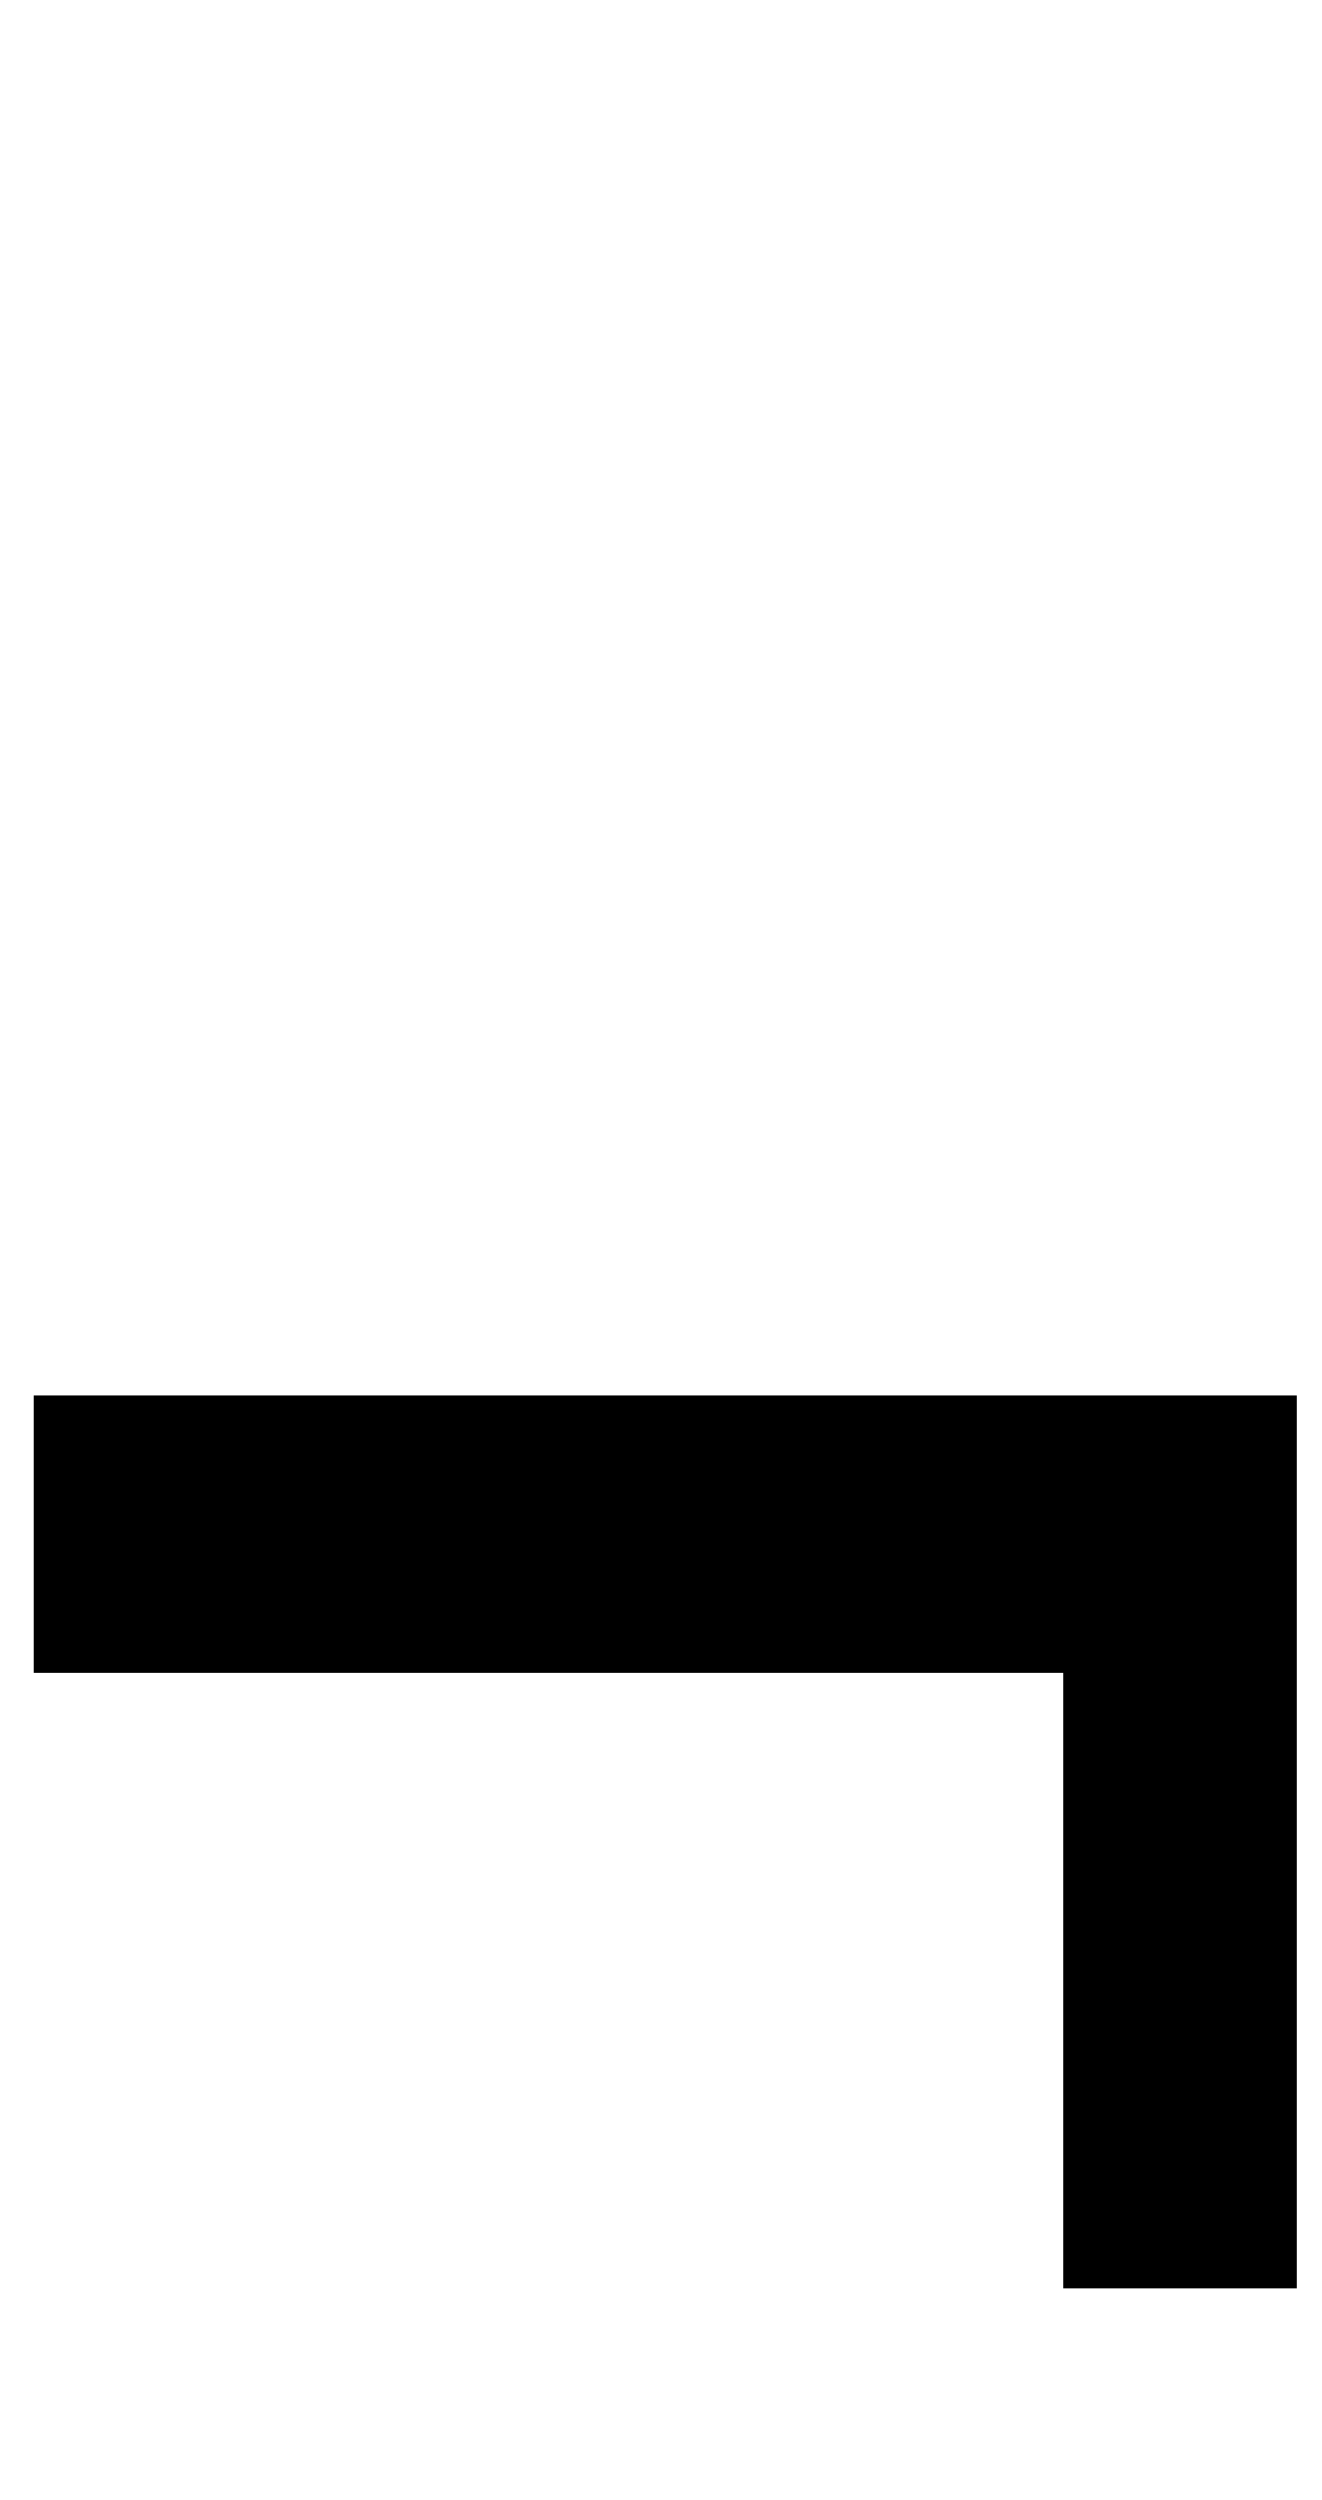
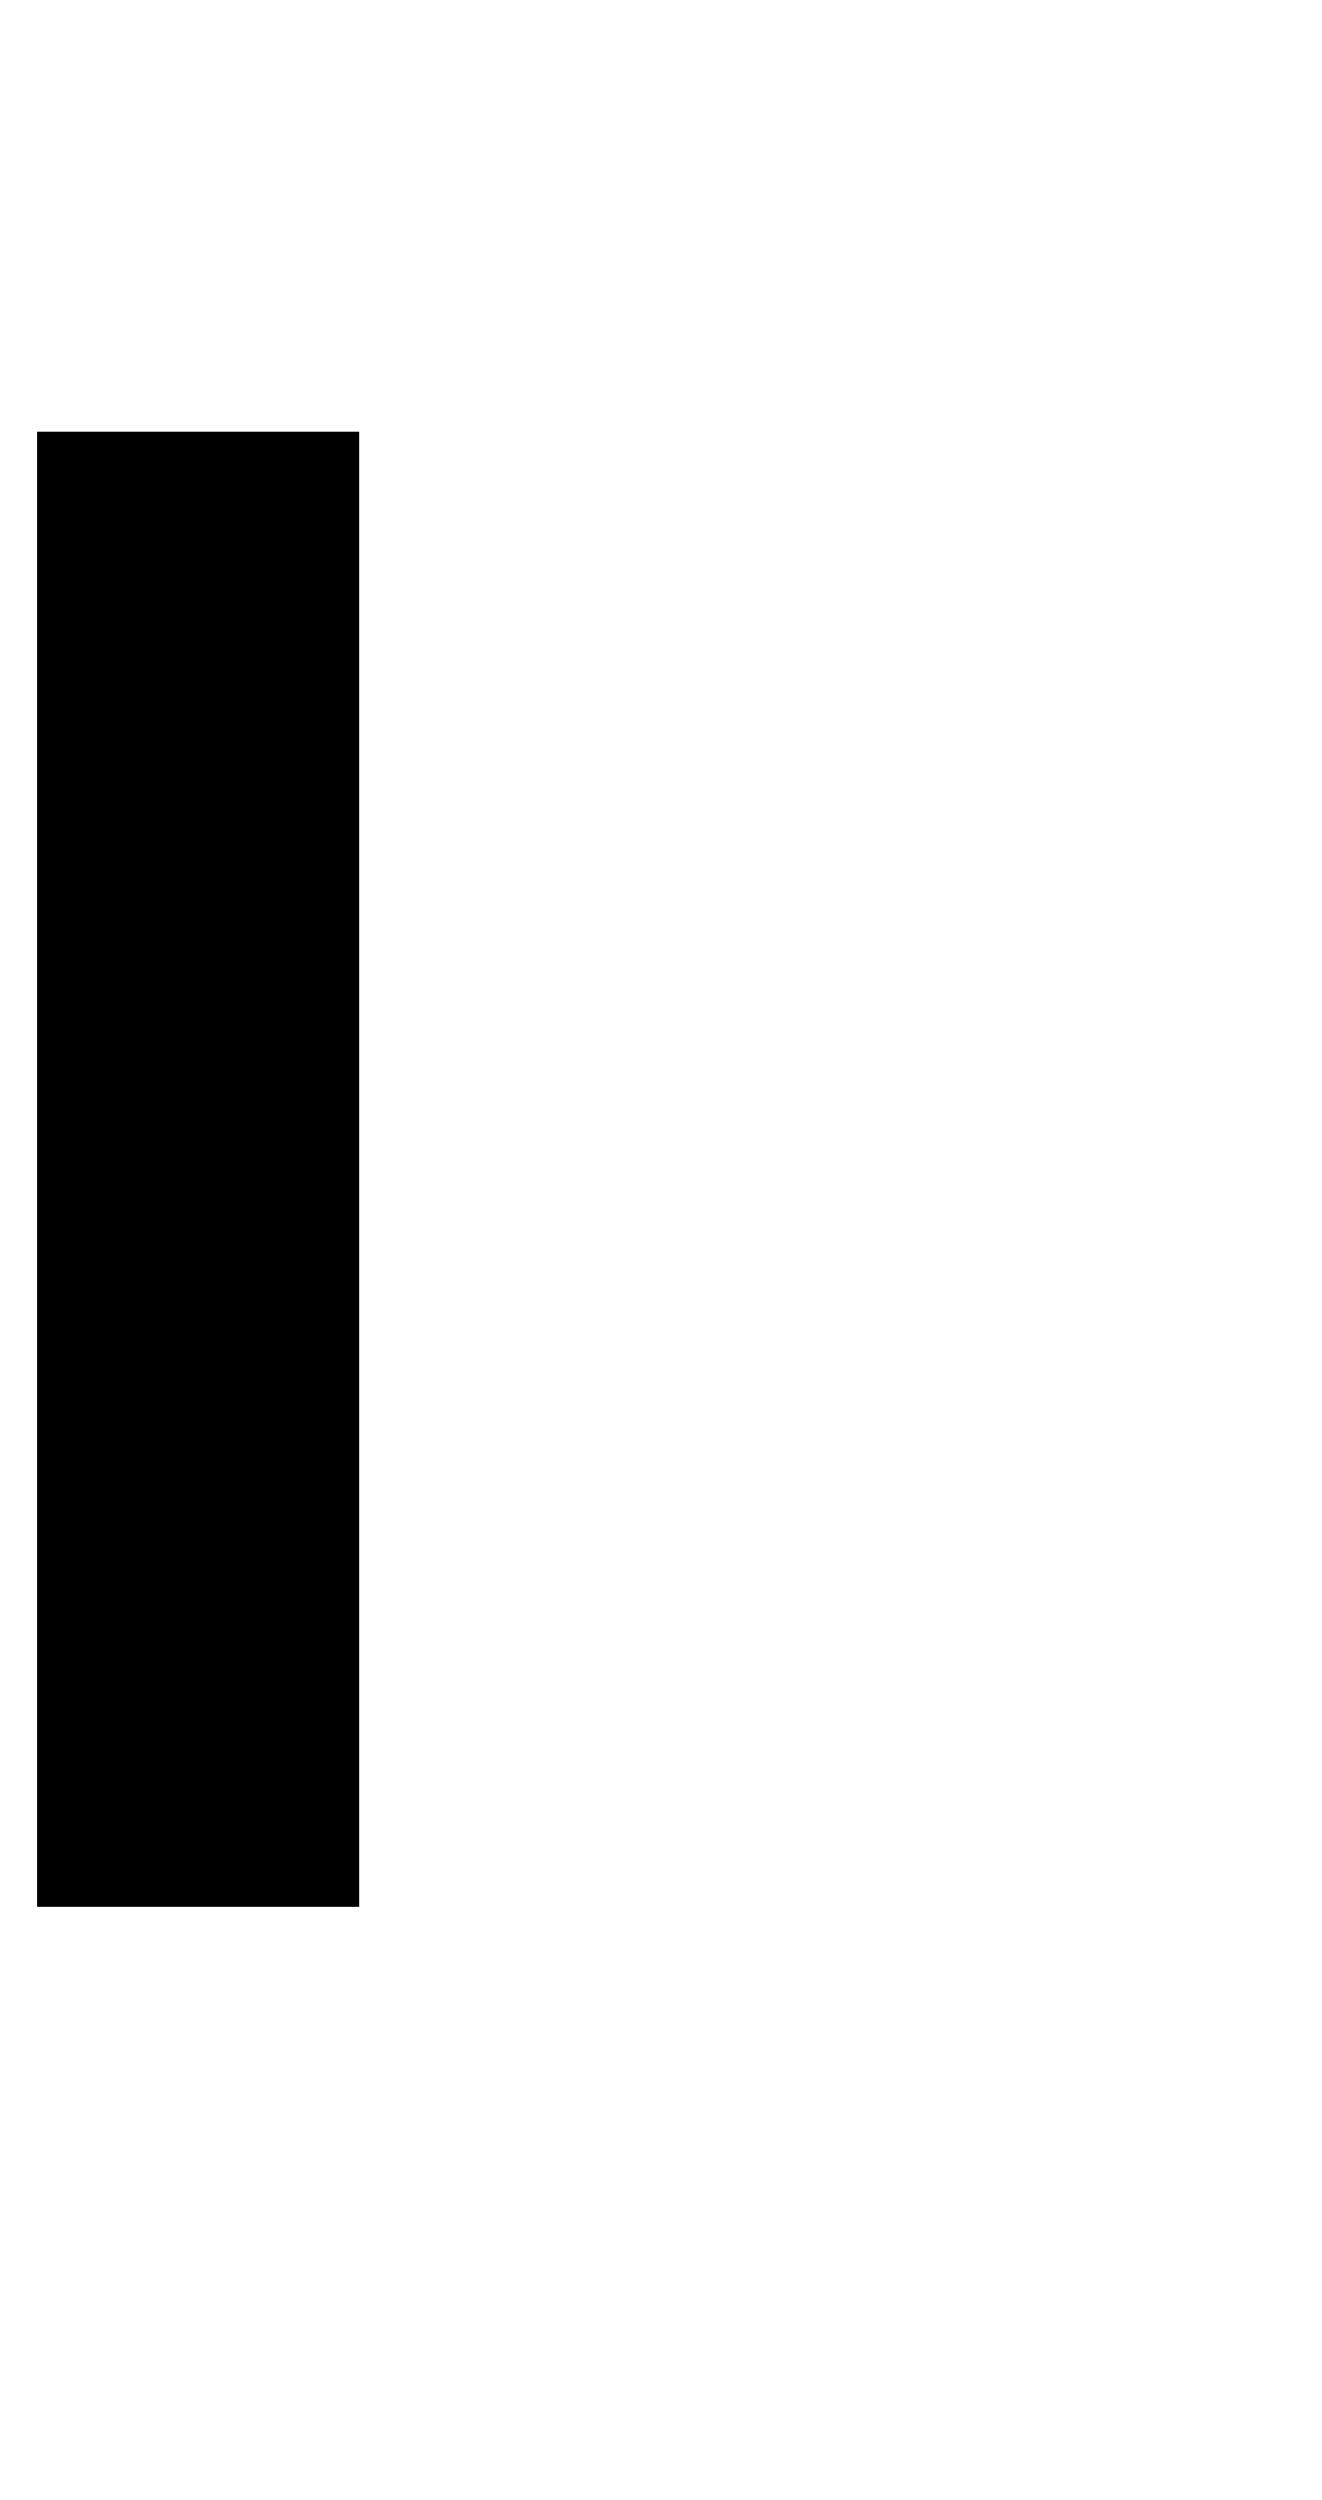
<svg xmlns="http://www.w3.org/2000/svg" version="1.1" x="0px" y="0px" viewBox="0 0 313.5 593" style="enable-background:new 0 0 313.5 593;" xml:space="preserve">
  <style type="text/css">
	.st0{display:none;}
	.st1{display:inline;}
</style>
  <g id="_x5F_V1">
    <g id="E_00000051360959627468142820000017544460044616440767_">
	</g>
    <g id="C">
	</g>
    <g id="N_x5F_3">
	</g>
    <g id="A">
	</g>
    <g id="N_00000054254949360326627830000005329152182886584764_">
	</g>
    <g id="e">
	</g>
    <g id="T">
	</g>
    <g id="N_00000127748963548567887910000006918738376549339794_">
	</g>
    <g id="I">
	</g>
    <g id="A1">
	</g>
    <g id="M">
	</g>
    <g id="R">
	</g>
    <g id="O_00000083778567647030904660000008843847121500168630_">
	</g>
    <g id="F">
	</g>
    <g id="N">
	</g>
    <g id="E">
	</g>
    <g id="P">
	</g>
    <g id="O">
	</g>
  </g>
  <g id="Ebene_20">
    <text transform="matrix(1 0 0 1 580.4717 1054.634)">
      <tspan x="0" y="0" style="fill:#E30613; font-family:'SH-Maintenance-V2'; font-size:490px; letter-spacing:-19;">M</tspan>
      <tspan x="604.7" y="0" style="fill:#E30613; font-family:'SH-Maintenance-V2'; font-size:490px;">A</tspan>
      <tspan x="965.8" y="0" style="fill:#E30613; font-family:'SH-Maintenance-V2'; font-size:490px; letter-spacing:-19;">I</tspan>
      <tspan x="1090.7" y="0" style="fill:#E30613; font-family:'SH-Maintenance-V2'; font-size:490px;">NTENANCE</tspan>
    </text>
    <rect x="-2457.9" y="709.6" style="fill:none;" width="1722.6" height="412.6" />
    <text transform="matrix(1 0 0 1 -2457.941 1059.489)">
      <tspan x="0" y="0" style="fill:#E30613; font-family:'SH-Maintenance-V2'; font-size:490px;">OPEN</tspan>
      <tspan x="1660.1" y="0" style="fill:#E30613; font-family:'SH-Maintenance-V2'; font-size:485px; letter-spacing:-9;"> </tspan>
    </text>
    <text transform="matrix(1 0 0 1 -621.9449 1069.107)">
      <tspan x="0" y="0" style="fill:#E30613; font-family:'SH-Maintenance-V2'; font-size:490px; letter-spacing:-19;">F</tspan>
      <tspan x="252.8" y="0" style="fill:#E30613; font-family:'SH-Maintenance-V2'; font-size:490px;">O</tspan>
      <tspan x="634.1" y="0" style="fill:#E30613; font-family:'SH-Maintenance-V2'; font-size:490px; letter-spacing:-167;"> </tspan>
      <tspan x="602.7" y="0" style="fill:#E30613; font-family:'SH-Maintenance-V2'; font-size:490px;">R</tspan>
    </text>
  </g>
  <g id="Hilfslinien">
    <rect x="4832.6" y="682.7" style="fill:none;" width="7398.2" height="466.4" />
    <text transform="matrix(1 0 0 1 4832.623 1031.88)">
      <tspan x="0" y="0" style="fill:#E30613; font-family:'SH-Maintenance-V2'; font-size:489px; letter-spacing:-19;">WE</tspan>
      <tspan x="739.4" y="0" style="fill:#E30613; font-family:'SH-Maintenance-V2'; font-size:489px; letter-spacing:-29;">G</tspan>
      <tspan x="1081.2" y="0" style="fill:#E30613; font-family:'SH-Maintenance-V2'; font-size:489px; letter-spacing:-9;">E</tspan>
      <tspan x="1468.4" y="0" style="fill:#E30613; font-family:'SH-Maintenance-V2'; font-size:489px;">N </tspan>
      <tspan x="1939.8" y="0" style="fill:#E30613; font-family:'SH-Maintenance-V2'; font-size:489px; letter-spacing:9;">U</tspan>
      <tspan x="2312" y="0" style="fill:#E30613; font-family:'SH-Maintenance-V2'; font-size:489px; letter-spacing:-9;">M</tspan>
      <tspan x="2736.9" y="0" style="fill:#E30613; font-family:'SH-Maintenance-V2'; font-size:489px;">B</tspan>
      <tspan x="3081.2" y="0" style="fill:#E30613; font-family:'SH-Maintenance-V2'; font-size:489px; letter-spacing:-19;">A</tspan>
      <tspan x="3439.1" y="0" style="fill:#E30613; font-family:'SH-Maintenance-V2'; font-size:489px;">U </tspan>
      <tspan x="3910" y="0" style="fill:#E30613; font-family:'SH-Maintenance-V2'; font-size:489px; letter-spacing:-29;">G</tspan>
      <tspan x="4268.4" y="0" style="fill:#E30613; font-family:'SH-Maintenance-V2'; font-size:489px;">E</tspan>
      <tspan x="4585.3" y="0" style="fill:#E30613; font-family:'SH-Maintenance-V2'; font-size:489px; letter-spacing:-39;">Ö</tspan>
      <tspan x="4926.6" y="0" style="fill:#E30613; font-family:'SH-Maintenance-V2'; font-size:489px;">FFNET</tspan>
    </text>
-     <rect x="-2110.4" y="-38.8" width="93.9" height="140.7" />
  </g>
  <g id="T_00000151528559115874515910000005984389023753216649_" class="st0">
    <path d="M10786,452.2V102.4h76.9v349.8H10786z" />
    <path class="st1" d="M10716.4,102.4h146.5c94.6,0,140.6,55.9,140.6,149.4h-64.7c0-54.9-23.5-72.5-75.9-72.5h-146.5V102.4z" />
  </g>
  <g id="E_00000150082740960534394650000001756674408269680310_" class="st0">
    <path class="st1" d="M10597.2,452.1V156.4h-63.8v295.6H10597.2z" />
    <path class="st1" d="M10474.9,353.3h140.9c0,0,13.3-74.6,23.6-132.1h-61.9l-11.8,74.6h-90.8V353.3z" />
    <path class="st1" d="M10533.4,452.1h140.9c0,0,13.3-74.6,23.6-132.1h-61.9l-11.8,74.6h-90.8V452.1z" />
    <path class="st1" d="M10628.6,186.3h60.9c-7.9-43.7-15.2-84.5-15.2-84.5h-140.9v57.5h90.8L10628.6,186.3z" />
  </g>
  <g id="N_00000099632580371903072950000016892054108610634910_" class="st0">
    <path class="st1" d="M10357.2,451.9l93.9-349.3h-69l-60.2,237.7h-1l-56.3-237.7h-77.3l-41.6,152.6h70.4l9.8-41.6h1l58.7,237.7   L10357.2,451.9z" />
    <rect x="10140" y="102.6" class="st1" width="76.8" height="349.3" />
  </g>
  <g id="F_00000114769032895886322120000014247326199313495697_" class="st0">
    <path class="st1" d="M9947.7,451.9h-76.8V102.7h245.5v64.5h-168.7V248h146.2v59.7h-146.2V451.9z" />
  </g>
  <g id="F_00000173141720675959051990000004486108456543280518_" class="st0">
    <path class="st1" d="M9661.4,451.6h132.8V169.3h-54.9v217.1h-77.9V451.6z" />
    <path class="st1" d="M9693.4,451.7c0-18,2.9-33.6,10.7-46.8c6.8-12.2,16.6-23.4,28.3-31.2c11.7-7.8,25.4-13.7,40-17.6   c14.6-3.9,30.2-5.9,70.2-5.9v-81.4c-52.2,0-76.6,3.9-100,12.2c-23.4,8.8-44.4,20-61.9,36.1c-17.6,16.6-31.2,35.1-41.5,57.5   c-9.8,22.9-14.1,48.8-14.1,77H9693.4z" />
    <polygon class="st1" points="9842.7,100.7 9739.3,100.7 9739.3,383 9794.2,383 9794.2,165.8 9842.7,165.8  " />
  </g>
  <g id="Ö" class="st0">
    <path class="st1" d="M9279.4,278.8c0-103.7,64.1-184.4,171.6-184.4c107.6,0,171.6,80.7,171.6,184.4c0,100.7-64.1,181.4-171.6,181.4   C9343.5,460.2,9279.4,379.5,9279.4,278.8z M9356.2,278.8c0,58.2,25.9,116.9,94.9,116.9c68.9,0,94.9-58.7,94.9-116.9   c0-61.1-25.9-119.8-94.9-119.8C9382.1,159,9356.2,217.6,9356.2,278.8z" />
    <rect x="9417.8" y="191.7" class="st1" width="66" height="57.2" />
    <rect x="9417.8" y="278.8" class="st1" width="66" height="57.2" />
  </g>
  <g id="E_00000056408675155028286430000005814045595369560991_" class="st0">
    <path class="st1" d="M9250.4,452.2h-265V103.1h261.1v64.5h-184.4v74.8h169.2v59.7h-169.2v85.6h188.3V452.2z" />
  </g>
  <g id="G_00000142136150640176763200000005464168929300255362_" class="st0">
    <polygon class="st1" points="8608,368 8684.5,368 8684.5,178.8 8782.5,177.3 8781,102.4 8607,102.4  " />
    <polygon class="st1" points="8608,452.2 8875.6,451.8 8875.6,388.5 8685.5,389.5 8684.5,291.5 8609.5,293  " />
    <path class="st1" d="M8775.6,451.8h101c10.8-7.4,23-15.2,33.8-22.5c11.8-8.3,21.1-17.2,30.9-26.5c8.3-8.3,15.2-18.6,21.6-32.3   c4.4-11.8,8.3-26,8.3-42.6c0-16.7-3.9-30.9-9.3-44.6c-6.4-12.7-14.7-23.5-25.5-32.3c-10.8-8.8-23-16.2-36.8-21.1   c-13.2-4.9-28.9-6.9-43.1-6.9c-20.6,0-37.7,3.4-53.9,10.8c-15.2,6.4-28.9,16.2-37.7,27.9c-10.8,12.7-18.1,27-23,43.1   c-5.9,17.2-8.3,35.3-6.9,53.9h64.2c0-9.8,1.5-17.6,3.4-27.4c1.5-9.3,3.4-16.7,8.8-25c2.9-7.4,9.3-13.2,16.2-17.6   c6.4-5.4,14.7-7.4,25.5-7.4c14.2,0,26,4.9,35.8,14.7c9.3,7.8,14.2,21.1,14.2,36.8c0,10.3-2.5,20.1-6.9,27   c-5.4,8.3-10.8,15.7-17.2,21.6c-6.9,7.4-15.2,12.3-22.5,18.1c-8.3,4.9-16.7,10.8-24,15.7C8818.8,423.8,8788.4,443.4,8775.6,451.8z" />
  </g>
  <g id="U_00000122691519521168774280000013841469757125651126_" class="st0">
    <path class="st1" d="M8453.3,463.6c-102.4-1.5-114.8-74.7-114.8-119.8v-242h77.7v238.5c0,24.3,0,55.9,37.1,57.9V463.6z" />
    <path class="st1" d="M8175.2,101.9h77.7v238.5c0,25.2,0,57.9,41.1,57.9c36.6,0,45-24.7,45-58.9v-15.8h70.3v30.7   c0,77.2-57.4,109.4-116.3,109.4c-105.4,0-117.8-74.2-117.8-119.8V101.9z" />
  </g>
  <g id="A_00000004505667569094896160000014532079075801900974_" class="st0">
    <path class="st1" d="M8019.7,203.9l-3,70.3l30,6.9v1l-247.3,61v75.2l121.9,33.4l15.2-61l-22.1-9.3v-1l244.4-61v-78.2L8019.7,203.9z   " />
    <polygon class="st1" points="7844.2,430.6 7921.9,451.7 7927.8,451.7 7986.3,212.8 7987.3,212.8 8046.8,451.7 8123.5,451.7    8158.9,319.5 8090.5,317.5 8084.6,337.1 8083.6,337.1 8023.6,101.1 7951.4,101.1 7890.4,339.6 7889.4,339.6  " />
  </g>
  <g id="B" class="st0">
    <path class="st1" d="M7480.8,452.2V103.1h164.3c66.5,0,111.5,21.5,111.5,86.6c0,34.7-16.6,57.7-47.4,72.9   c43,12.2,64.1,45,64.1,88.5c0,70.9-60.1,101.2-123.2,101.2H7480.8z M7629.5,162.8h-71.9v81.7h77.8c27.4,0,46.9-12.2,46.9-41.6   C7682.3,170.1,7656.8,162.8,7629.5,162.8z M7557.6,392.6h82.2c29.8,0,56.7-9.8,56.7-46c0-35.7-22-49.9-55.3-49.9h-83.6V392.6z" />
  </g>
  <g id="M_00000134250281029563310950000003257287664879667615_" class="st0">
    <path class="st1" d="M7223.6,335.1h75.5c-12.8-20.6-144.7-232.9-144.7-232.9h-77v350.1h72.1V217.4h1   C7150.5,217.4,7187.3,276.2,7223.6,335.1z" />
    <path class="st1" d="M7299.6,335.1c36.3-58.8,73.1-117.7,73.1-117.7h1v234.9h72.1V102.1h-77c0,0-131.9,212.3-144.7,232.9H7299.6z" />
  </g>
  <g id="U" class="st0">
    <path class="st1" d="M7027.6,452.2h-247.3v-64.6h170.4v-285h76.9V452.2z M6733.3,452.2V102.6h76.9v285h170.4v64.6H6733.3z" />
  </g>
  <g id="N_00000154425763484525918430000008508601231558086807_" class="st0">
    <path class="st1" d="M6482.8,452.2l93.9-349.3h-69l-60.2,237.7h-1L6390.3,103H6313l-41.6,152.6h70.4l9.8-41.6h1l58.7,237.7   L6482.8,452.2z" />
    <rect x="6265.6" y="103" class="st1" width="76.8" height="349.3" />
  </g>
  <g id="E_00000165205204584183719570000002201050886193303485_" class="st0">
    <path class="st1" d="M5951.8,281.2h-64.3c0-107.2,80.4-171.1,180.8-171.1v76.5C6010.2,186.6,5951.8,212.5,5951.8,281.2z" />
    <path class="st1" d="M6059.7,381.1c0-68.7-58.5-94.5-116.5-94.5V210c100.4,0,180.8,63.8,180.8,171.1H6059.7z" />
    <polygon class="st1" points="6236.6,373.8 6236.6,452.2 6065.6,452.2 6060.7,373.8  " />
    <path class="st1" d="M5951.8,281.2c0,68.7,58.5,94.5,116.5,94.5v76.5c-100.4,0-180.8-63.8-180.8-171.1H5951.8z" />
    <path class="st1" d="M5917.4,86.7V4.4c26.8,0,53.1,4.9,76.5,12.7c23.4,8.8,43.4,20,60.9,36.1s31.2,34.6,40.9,57.5   c10.2,22.9,15.1,49.2,15.1,76.5h-69.2c0-18-3.4-32.7-10.2-45.8c-7.3-13.2-16.6-23.4-28.3-32.2c-11.7-7.8-25.8-13.6-40-18   C5947.6,87.7,5933,86.7,5917.4,86.7z" />
  </g>
  <g id="G" class="st0">
    <path class="st1" d="M5871.7,452.8h-48.9l-7.8-39.6c-27.4,35.2-62.1,47.9-95.8,47.9c-107.6,0-171.6-80.7-171.6-181.4   c0-103.7,64.1-184.4,171.6-184.4c71.4,0,139.4,43.5,147.2,123.2H5793c-9.3-39.1-37.2-58.7-73.8-58.7c-68.9,0-94.9,58.7-94.9,119.8   c0,58.2,25.9,116.9,94.9,116.9c50.4,0,78.7-26.4,83.1-75.3H5725v-57.2h146.7V452.8z" />
  </g>
  <g id="E_00000005963599347184841430000018193220976272044449_" class="st0">
    <path class="st1" d="M5532,452.2h-265V103.1h261.1v64.5h-184.4v74.8h169.2v59.7h-169.2v85.6H5532V452.2z" />
  </g>
  <g id="W" class="st0">
    <path class="st1" d="M5000.6,219.2c-36.3,58.9-73.1,117.7-73.1,117.7h-1V102h-72.1v350.3h77c0,0,132-212.4,144.7-233H5000.6z    M5076.6,219.2h-75.5c12.8,20.6,144.7,233,144.7,233h77V102h-72.1v235h-1C5149.7,337,5112.9,278.1,5076.6,219.2z" />
  </g>
  <g id="E_00000113322483045279252990000013609696148037364875_" class="st0">
    <path class="st1" d="M4071.6,279.7h-64.9c0-108.1,81.1-172.5,182.4-172.5v77.2C4130.6,184.4,4071.6,210.4,4071.6,279.7z" />
    <path class="st1" d="M4183.1,380.5c0-69.3-59-95.4-117.5-95.4V208c101.3,0,182.4,64.4,182.4,172.5H4183.1z" />
    <polygon class="st1" points="4361.6,373.1 4361.6,452.2 4189,452.2 4184.1,373.1  " />
    <path class="st1" d="M4071.6,279.7c0,69.3,59,95.4,117.5,95.4v77.2c-101.3,0-182.4-64.4-182.4-172.5H4071.6z" />
    <path class="st1" d="M4039.6,83.6V0.5c27,0,53.6,4.9,77.2,12.8c23.6,8.8,43.7,20.2,61.4,36.4c17.7,16.2,31.5,34.9,41.3,58   c10.3,23.1,15.2,49.6,15.2,77.2H4165c0-18.2-3.4-32.9-10.3-46.2c-7.4-13.3-16.7-23.6-28.5-32.4c-11.8-7.9-26.1-13.8-40.3-18.2   C4070.1,84.6,4055.4,83.6,4039.6,83.6z" />
  </g>
  <g id="C_00000112622374827432275670000003417328206733987971_" class="st0">
    <path class="st1" d="M3979.6,219.4h-74.5c-5.4-34.8-38.7-61.3-76.4-61.3c-69.1,0-95.1,58.8-95.1,120.1c0,58.3,26,117.1,95.1,117.1   c47,0,73.5-31.9,79.4-78.4h74.5c-7.8,87.7-67.6,143.1-153.9,143.1c-107.8,0-172-80.9-172-181.8c0-103.9,64.2-184.7,172-184.7   C3905.1,93.4,3970.2,138.5,3979.6,219.4z" />
  </g>
  <g id="N_00000117657359395406629260000008490405748572120458_" class="st0">
    <path class="st1" d="M3342.2,452.2h76.9V102.6h-76.9V452.2z" />
    <polygon class="st1" points="3560.1,452.2 3653.6,102.6 3585,102.6 3524.8,340.6 3523.8,340.6 3467.5,102.6 3390.2,102.6    3348.5,255.4 3419.1,255.4 3428.9,213.8 3429.8,213.8 3489.1,452.2  " />
  </g>
  <g id="A_00000070819818803741320060000005539798163125646774_" class="st0">
    <path class="st1" d="M3159.9,203.9l-3,70.3l30,6.9v1l-247.3,61v75.2l121.9,33.4l15.2-61l-22.1-9.3v-1l244.4-61v-78.2L3159.9,203.9z   " />
    <polygon class="st1" points="2984.4,430.6 3062.1,451.7 3068,451.7 3126.5,212.8 3127.5,212.8 3187,451.7 3263.7,451.7    3299.1,319.5 3230.8,317.5 3224.9,337.4 3223.9,337.4 3163.9,101.1 3091.6,101.1 3030.6,339.6 3029.6,339.6  " />
  </g>
  <g id="N_00000129165096651451788460000006894638935768142516_" class="st0">
    <path class="st1" d="M2683.7,452.2h-72V102.4h76.4l146,234.7h1V102.4h72v349.9h-76.9L2684.7,218h-1V452.2z" />
  </g>
  <g id="E_00000096737436898591806260000014476501128100374183_" class="st0">
    <path class="st1" d="M2464.4,452.2V156.6h-63.8v295.6H2464.4z" />
    <path class="st1" d="M2342.1,353.5h140.9c0,0,13.3-74.6,23.6-132.1h-61.9l-11.8,74.6h-90.8V353.5z" />
    <path class="st1" d="M2400.6,452.2h140.9c0,0,13.3-74.6,23.6-132.1h-61.9l-11.8,74.6h-90.8V452.2z" />
    <path class="st1" d="M2495.8,186.5h60.9c-7.9-43.7-15.2-84.5-15.2-84.5h-140.9v57.5h90.8L2495.8,186.5z" />
  </g>
  <g id="T_00000040572434587172107020000003403572265167091088_" class="st0">
    <path class="st1" d="M2067.3,452.1h65.4V179.8h208.9V102h-274.3V452.1z" />
    <polygon class="st1" points="2161.9,452.2 2253.4,102 2187.6,102 2126.7,340.7 2126.2,340.7 2095,452.1  " />
  </g>
  <g id="N_00000162323512888102647520000008162614129556769983_" class="st0">
    <rect x="1940.1" y="102.4" class="st1" width="76.8" height="349.2" />
    <path class="st1" d="M1675,451.6h77.8l92.9-263.1h1l90.5,263.1h79.7l-130.6-349.2h-78.7L1675,451.6z" />
  </g>
  <g id="I_00000075868811598525912980000008971315367424001668_" class="st0">
    <g class="st1">
      <path d="M1642.4,451.6h-76.9V101.7h76.9V451.6z" />
    </g>
  </g>
  <g id="A_00000047767008426511249760000015642639169606536113_" class="st0">
    <polygon class="st1" points="1437.5,451.6 1531.2,451.6 1531.2,398.1 1501.2,398.1 1501.2,161.6 1437.5,161.6  " />
    <polygon class="st1" points="1323.1,348.1 1488,348.1 1488,167 1501.2,167 1501.2,103.2 1323.1,103.2 1323.1,167 1434.5,167    1434.5,284.3 1323.1,284.3  " />
    <path class="st1" d="M1232.4,451.6h75.6c0.5-23.1,3.4-48.1,8.3-75.1c5.4-27,12.8-53.5,22.1-80c9.3-26,21.1-50.5,35.3-74.1   c14.2-23.1,30.4-42.7,48.6-58.4v-60.8h-238V169h165.4c-33.4,40.2-60.4,84.4-80.5,132.5C1248.6,349.6,1236.3,399.6,1232.4,451.6z" />
  </g>
  <g id="M_00000030454837118209363920000004010763359709145015_" class="st0">
    <path class="st1" d="M873.3,158.9H719.6l0.5,216.7H586.8v76.6h197.7L784,235h89.3V158.9z" />
    <polygon class="st1" points="1124.2,103.7 1048.1,103.7 1048.1,452.2 1184.3,452.2 1184.3,388.3 1124.2,388.3  " />
    <polygon class="st1" points="895.3,103.7 818.2,103.7 776.7,256.5 847,256 857.2,215 858.2,215 916.8,452.2 988.1,452.2    1049.1,213.1 1050,213.1 1089.6,103.7 1013.9,103.7 952.9,341 951.9,341  " />
  </g>
  <g id="R_00000005247159732225481780000017538744411482086332_">
    <path class="st0" d="M88.7,179.2v-77c45.1,0,119.2,12.3,119.2,116.7c0,58.4-31.9,115.2-108.4,115.2H69.1v-69.6h15.7   c33.8,0,58.4-8.3,58.4-44.6C143.1,179.2,110.8,179.2,88.7,179.2z" />
    <polygon class="st0" points="15.1,452.3 15.1,102.2 92.1,102.2 92.1,452.2  " />
    <path class="st0" d="M203.4,592.6h-70.6c18.1-74,53.9-143.7,103-203H73v-64.7h234.4v59.8C253.5,431.7,218.6,515.1,203.4,592.6z" />
-     <g class="st0">
-       <path class="st1" d="M104.4,452.3H7.9v-56.1h30.6V148.7h65.9V452.3z" />
-     </g>
-     <g>
-       <path d="M307.6,331v211.8h-55.4v-146H8V331H307.6z" />
-     </g>
-     <g class="st0">
-       <path class="st1" d="M38.6,103c21.8,0,42.2,3.4,61,10.1c18.9,6.7,35.3,16.4,49.3,28.9c14,12.6,25,28,32.9,46.4    c8,18.3,12,38.9,12,61.9c0,18.5-2.8,35.4-8.4,50.8c-5.6,15.4-13.7,28.8-24.3,40.3c-10.6,11.5-23.5,20.7-38.6,27.7    c-15.1,7-32,11.3-50.8,13v-63.8c20.1-2.5,36.4-9.4,48.7-20.8c12.3-11.3,18.5-27.1,18.5-47.2c0-14.8-2.9-27.4-8.6-37.8    c-5.7-10.3-13.4-18.7-22.9-25.2c-9.5-6.4-20.2-11.1-32.1-14.1c-11.9-2.9-24.1-4.4-36.7-4.4" />
-     </g>
+     <path class="st0" d="M176.4,452.2h124.5v-59.8H178.4L176.4,452.2z" />
+     <rect x="8.8" y="102.4" width="76.4" height="349.9" />
+     <path class="st0" d="M176.4,452.2l3.4-59.8c-29.9,0-51.4-20.1-51.4-52.9c0-42.1,42.1-62.7,72-83.8   c59.3-40.7,108.3-73.5,108.3-153.4H56.8v59.8H219C169,232.7,58.8,241,58.8,344.9C58.8,412,113.7,452.2,176.4,452.2z" />
  </g>
  <g id="O_00000139989076900347810750000014339682335261473418_" class="st0">
    <g class="st1">
      <path d="M-350.1,278.6c0-103.9,64.2-184.7,172-184.7c107.8,0,172,80.9,172,184.7c0,100.9-64.2,181.8-172,181.8    C-285.9,460.4-350.1,379.5-350.1,278.6z M-273.2,278.6c0,58.3,26,117.1,95.1,117.1c69.1,0,95.1-58.8,95.1-117.1    c0-61.3-26-120.1-95.1-120.1C-247.2,158.6-273.2,217.4-273.2,278.6z" />
    </g>
  </g>
  <g id="F_00000112611114215638550990000001535627271961867692_" class="st0">
    <path d="M-549.5,452.3h132.8V170h-54.9v217.1h-77.9V452.3z" />
    <path d="M-517.5,452.5c0-18,2.9-33.6,10.7-46.8c6.8-12.2,16.6-23.4,28.3-31.2c11.7-7.8,25.4-13.7,40-17.6   c14.6-3.9,30.2-5.9,70.2-5.9v-81.4c-52.2,0-76.6,3.9-100,12.2c-23.4,8.8-44.4,20-61.9,36.1c-17.6,16.6-31.2,35.1-41.4,57.5   c-9.8,22.9-14.1,48.8-14.1,77H-517.5z" />
    <polygon class="st1" points="-368.2,101.4 -471.6,101.4 -471.6,383.7 -416.7,383.7 -416.7,166.6 -368.2,166.6  " />
  </g>
  <g id="N_00000099642370421911350830000011672063677233731245_" class="st0">
    <path class="st1" d="M-1120,298.6l9.7,41.7h1l60.8-238.2h72l59.8,241.1h1l57.3-241.1h75.5L-877,452h-76.5l-59.3-238.2h-1   l-58.3,238.2h-77.9l-40.8-154.3L-1120,298.6z" />
  </g>
  <g id="E_00000111172922047511655530000000589010560551726259_" class="st0">
    <path class="st1" d="M-1202.5,452h-265.6V102.1h261.7v64.7h-184.7v75h169.5v59.8h-169.5v85.8h188.7V452z" />
  </g>
  <g id="P_00000129171892025599386490000003898456772564684721_" class="st0">
    <path class="st1" d="M-1755.6,461.2c104.6,0,116.8-73.6,116.8-118.8V220.2h-77.1c0,98.2,0,118.8,0,118.8c0,25,0,57.4-40.7,57.4   c-36.3,0-44.7-24.5-44.7-58.4v-15.7h-69.7v30.4C-1871,429.3-1814,461.2-1755.6,461.2z" />
    <polygon class="st1" points="-1715.9,344.9 -1638.8,344.9 -1638.8,167.1 -1512.1,167.1 -1512.1,102.3 -1715.9,102.3  " />
    <path class="st1" d="M-1512.1,112.3h-77.1v177.7h-126.7v64.8h203.7V112.3z" />
  </g>
-   <g id="O_00000039126086928192479570000000753659908774239892_" class="st0">
-     <polygon class="st1" points="-1900.8,103 -1977.6,103 -1977.6,387.5 -2147.8,387.5 -2147.8,452.1 -1900.8,452.1  " />
-     <polygon class="st1" points="-1976.6,103 -2330.1,103 -2330.1,349.9 -2261.2,349.9 -2261.2,179.7 -1976.6,179.7  " />
-     <polygon class="st1" points="-2325.7,103 -2402.5,103 -2402.5,452.1 -2131.1,452.1 -2131.1,387.5 -2325.7,387.5  " />
+   <g id="O_00000039126086928192479570000000753659908774239892_">
+     <polygon points="-1900.8,103 -1977.6,103 -1977.6,387.5 -2147.8,387.5 -2147.8,452.1 -1900.8,452.1  " />
+     <polygon points="-1976.6,103 -2330.1,103 -2330.1,349.9 -2261.2,349.9 -2261.2,179.7 -1976.6,179.7  " />
+     <polygon points="-2325.7,103 -2402.5,103 -2402.5,452.1 -2131.1,452.1 -2131.1,387.5 -2325.7,387.5  " />
  </g>
</svg>
